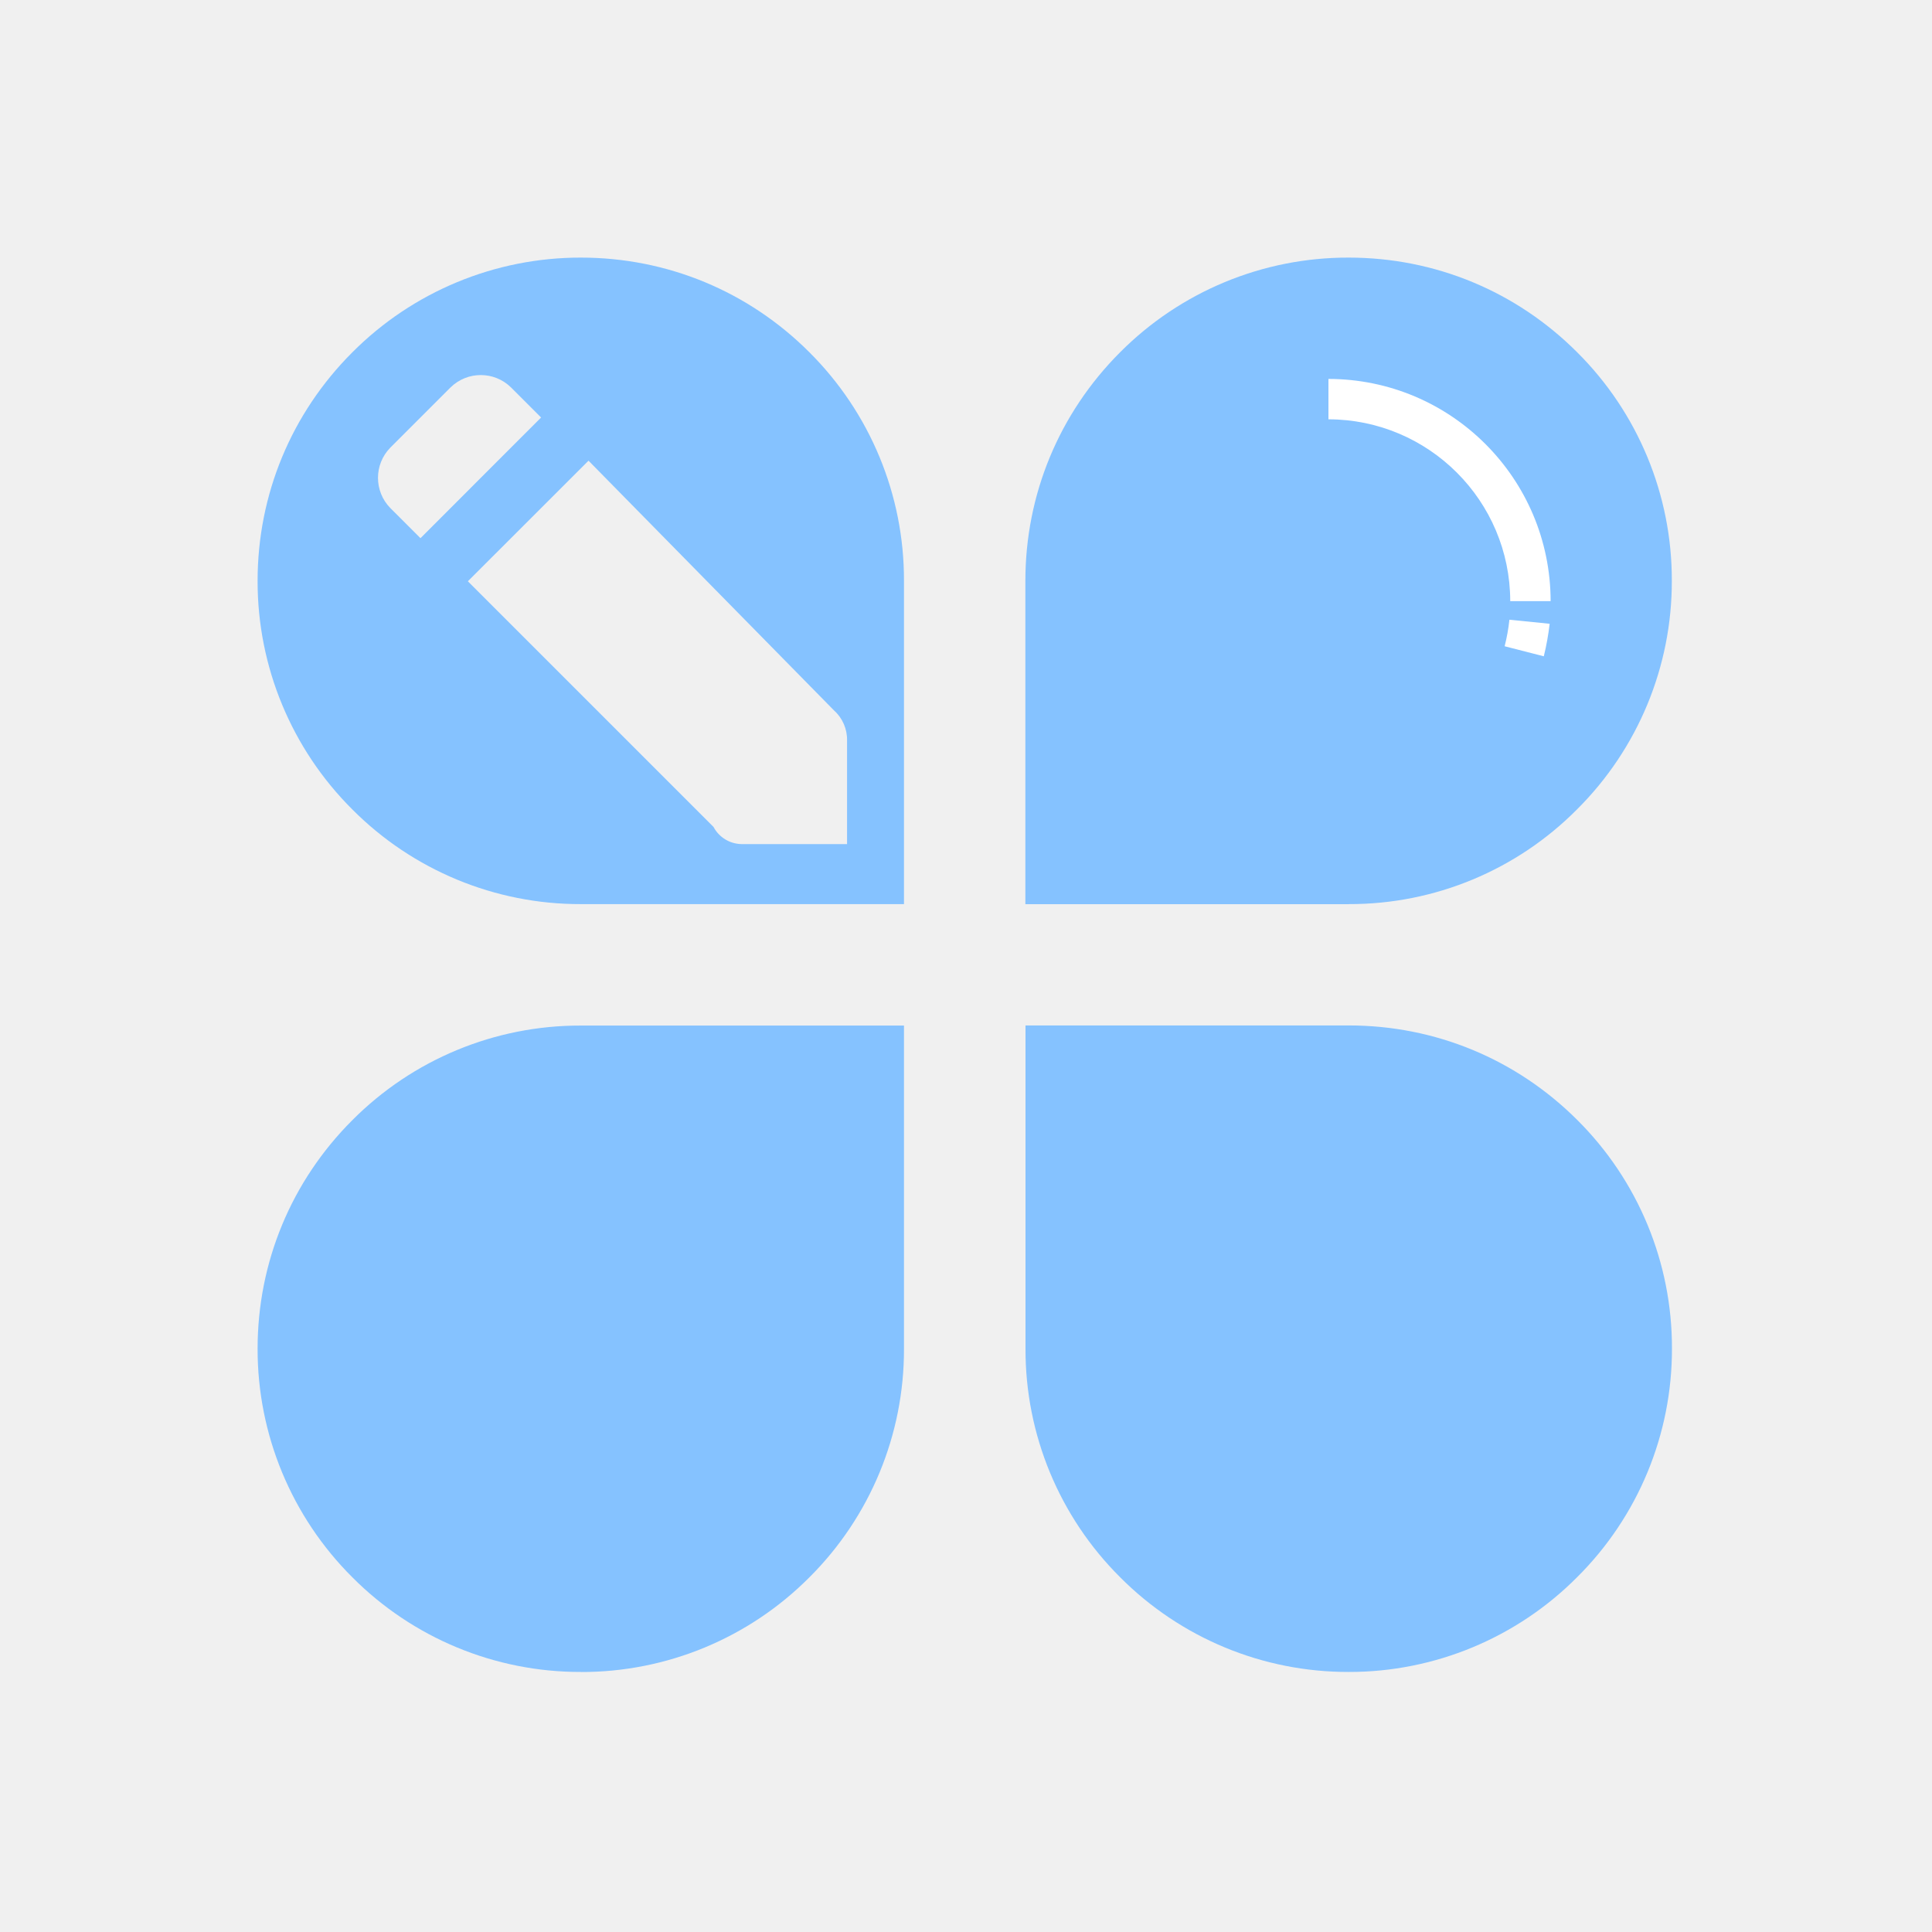
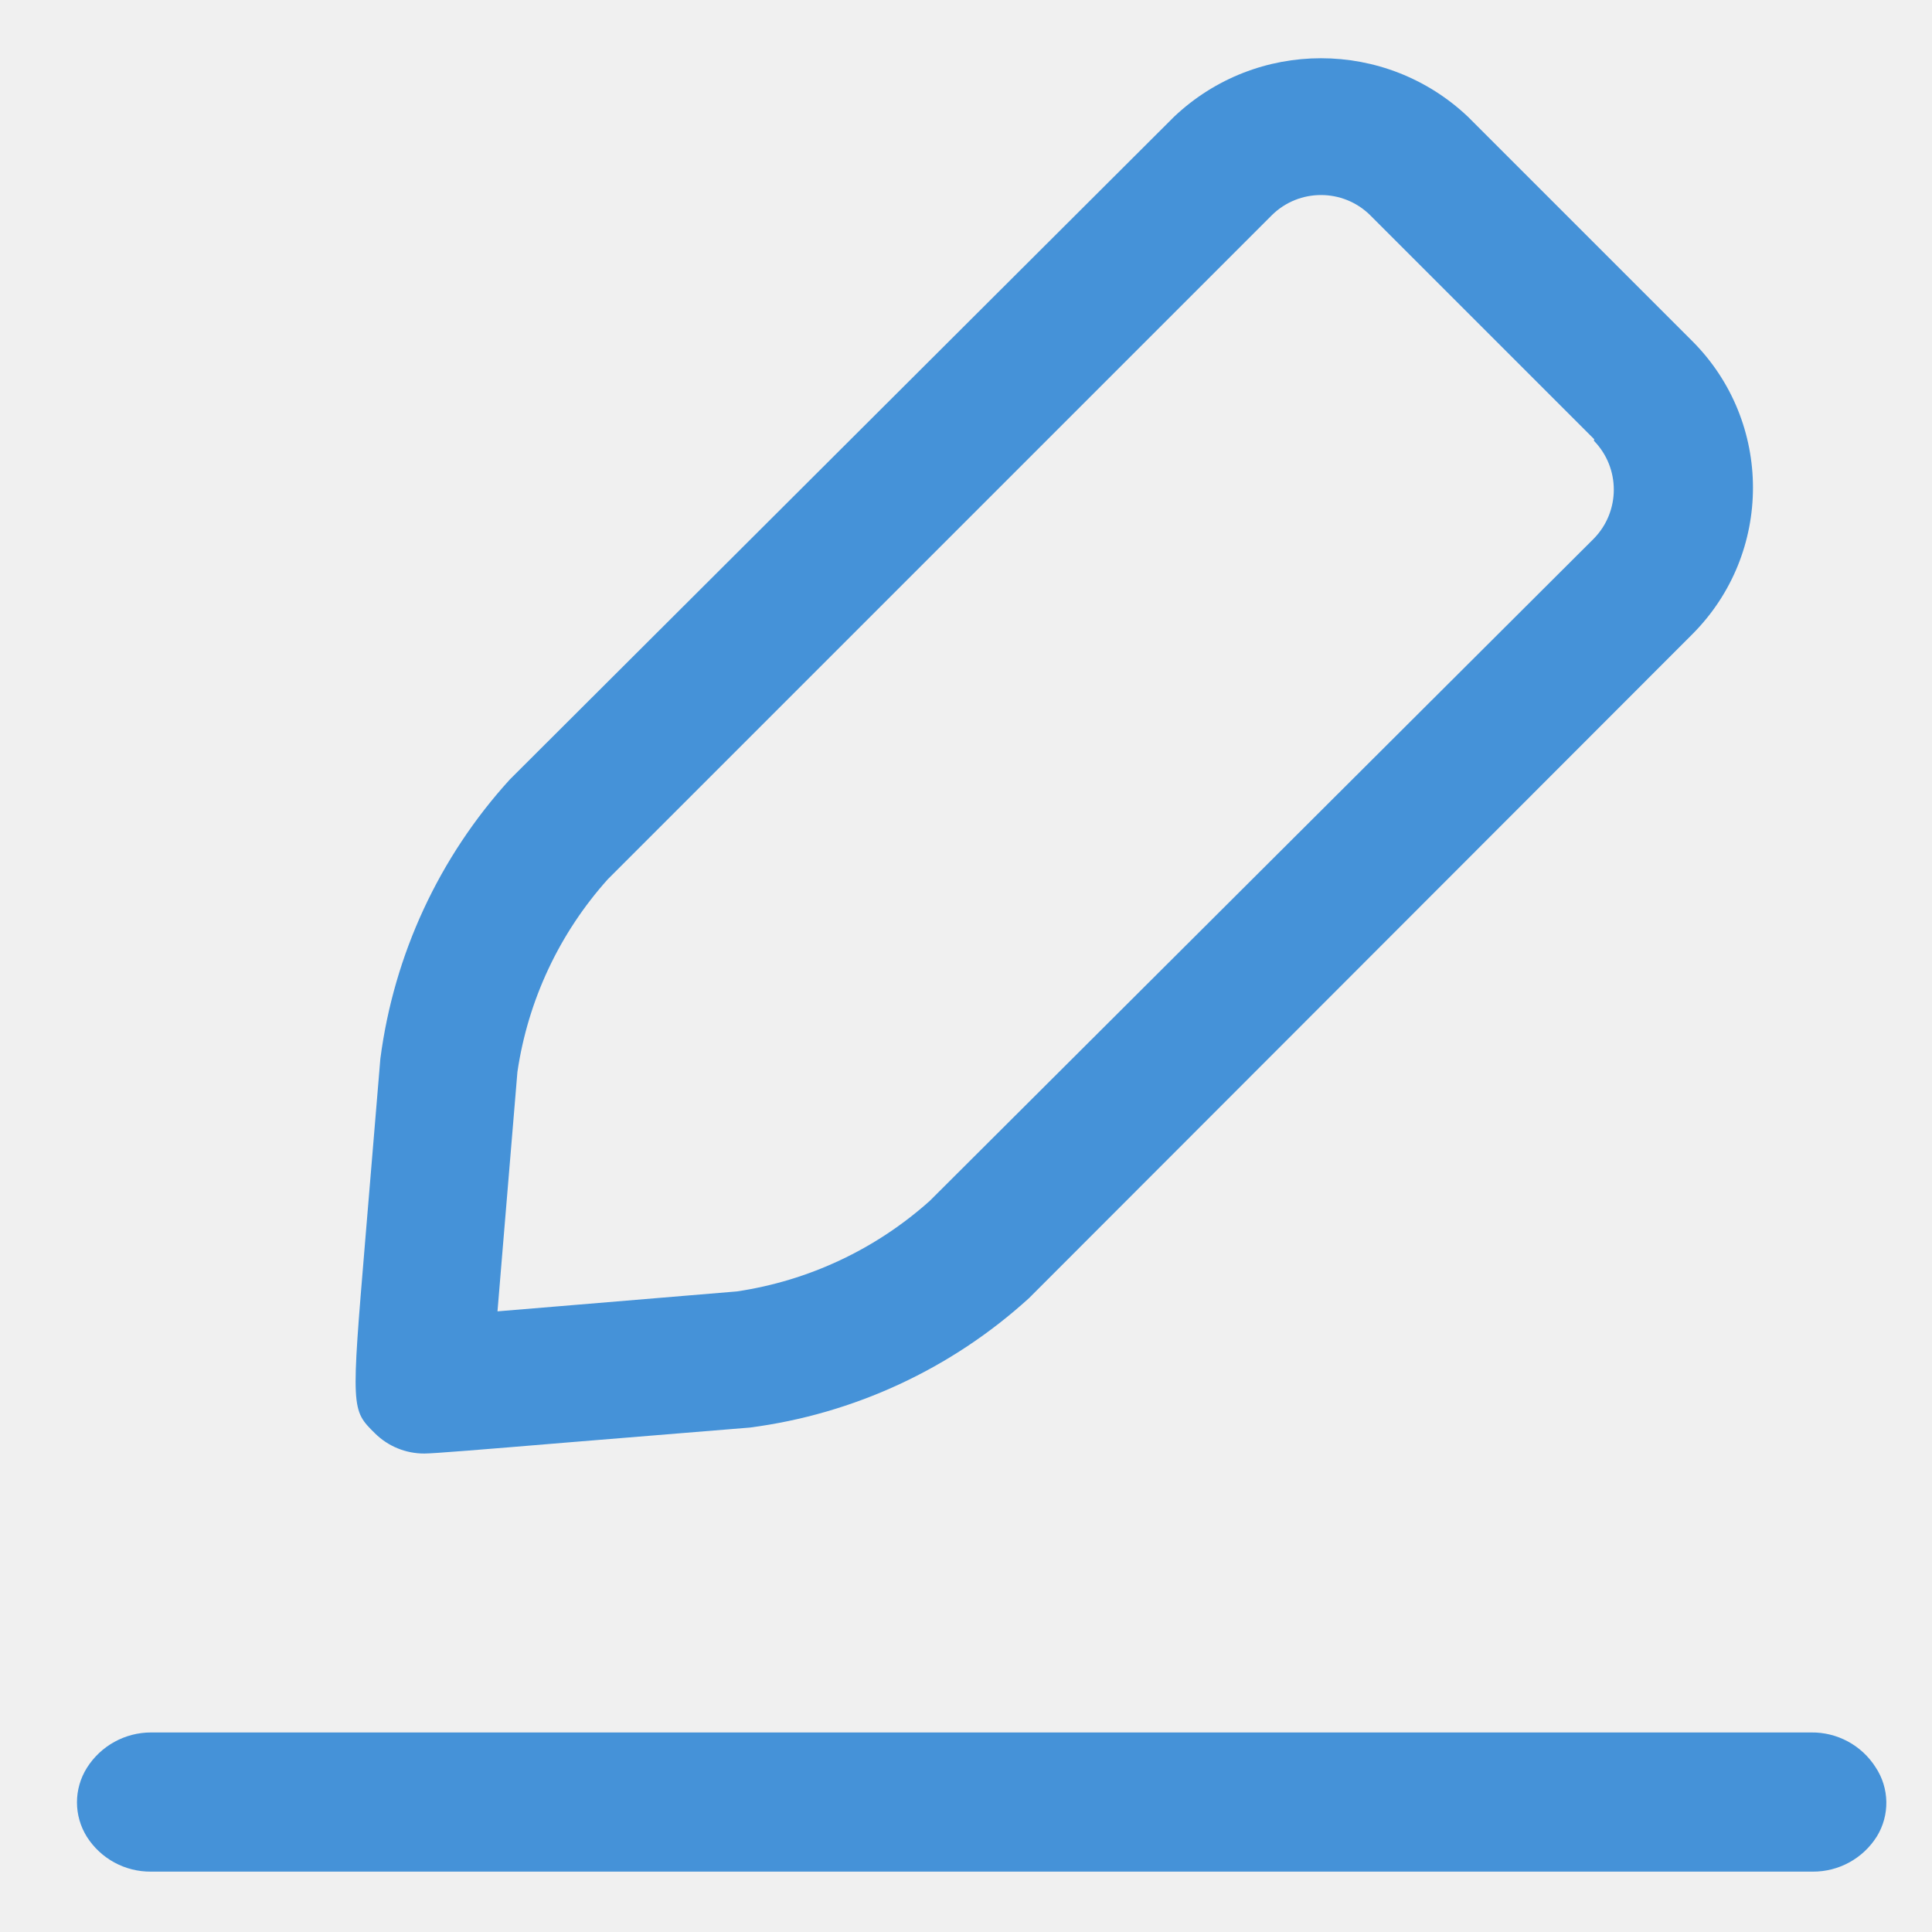
- <svg xmlns="http://www.w3.org/2000/svg" t="1703732149826" class="icon" viewBox="0 0 1024 1024" version="1.1" p-id="10780" width="128" height="128">
-   <path d="M307.883 136.533c45.739 0 88.815 17.852 121.105 50.176a170.325 170.325 0 0 1 50.142 121.071v171.418H307.883a170.223 170.223 0 0 1-121.139-50.176A170.462 170.462 0 0 1 136.533 307.883c0-45.739 17.852-88.781 50.176-121.105A170.598 170.598 0 0 1 307.883 136.533z m4.096 107.588L247.979 308.087l130.185 130.185a17.135 17.135 0 0 0 14.814 9.114h55.979v-54.818a20.787 20.787 0 0 0-6.861-15.974l-130.185-132.437zM238.831 205.312l-31.983 31.983a22.869 22.869 0 0 0 0 31.949l16.009 16.009 63.932-63.966-15.974-15.974a22.869 22.869 0 0 0-31.983 0zM714.82 479.232h-171.349V307.883c0-45.807 17.886-88.815 50.176-121.139A170.291 170.291 0 0 1 714.82 136.533c45.773 0 88.815 17.852 121.105 50.176a170.155 170.155 0 0 1 50.176 121.071 170.325 170.325 0 0 1-50.176 121.139 169.711 169.711 0 0 1-121.105 50.278z m-246.272 74.923H307.883a160.631 160.631 0 0 0 0 321.263c88.747 0 160.563-71.919 160.563-160.597v-160.666h0.102z" fill="#85C2FF" p-id="10781" />
-   <path d="M307.883 886.17a170.223 170.223 0 0 1-121.139-50.176A170.53 170.53 0 0 1 136.533 714.854c0-45.739 17.852-88.815 50.176-121.105a170.155 170.155 0 0 1 121.071-50.176h171.349v171.349a170.223 170.223 0 0 1-50.176 121.139 170.223 170.223 0 0 1-121.071 50.142z m406.938 0a170.223 170.223 0 0 1-121.105-50.176 170.155 170.155 0 0 1-50.176-121.105v-171.383h171.349c45.807 0 88.815 17.852 121.139 50.142a170.155 170.155 0 0 1 50.142 121.105 170.223 170.223 0 0 1-50.176 121.105 170.325 170.325 0 0 1-121.173 50.313z" fill="#85C2FF" p-id="10782" />
-   <path d="M821.862 318.601h-21.402a96.529 96.529 0 0 0-96.358-96.358v-21.402a117.897 117.897 0 0 1 117.76 117.76z" fill="#FFFFFF" p-id="10783" />
-   <path d="M811.281 329.557c-0.649 5.359-1.843 10.581-3.413 15.633" fill="#000000" p-id="10784" />
-   <path d="M818.244 347.853l-20.753-5.325a100.011 100.011 0 0 0 2.526-14.063l21.333 2.15c-0.683 5.837-1.707 11.605-3.106 17.237z" fill="#FFFFFF" p-id="10785" />
+ <svg xmlns="http://www.w3.org/2000/svg" t="1703780712092" class="icon" viewBox="0 0 1024 1024" version="1.1" p-id="13816" width="128" height="128">
+   <path d="M994.72 973.44A39.84 39.84 0 0 1 960.8 992H80a39.84 39.84 0 0 1-33.92-18.4 34.4 34.4 0 0 1 0-36.64A40.16 40.16 0 0 1 80 918.24h880a39.84 39.84 0 0 1 34.08 18.4 34.08 34.08 0 0 1 0.64 36.8zM545.44 688a272 272 0 0 1-148 68.64l-96 7.84c-46.24 3.84-71.68 5.92-76.48 5.92a36.96 36.96 0 0 1-26.24-10.72c-12.64-12.48-12.64-12.48-5.12-102.56l8-96a272 272 0 0 1 68.64-148l352-351.2a113.28 113.28 0 0 1 155.84 0l118.88 118.88a109.92 109.92 0 0 1 0 155.36z m299.52-455.2l-118.88-118.88a37.12 37.12 0 0 0-51.84 0l-352 352a195.52 195.52 0 0 0-48 102.24l-8 96-2.56 30.88 30.88-2.56 96-8a196.64 196.64 0 0 0 102.24-48l352-351.04a37.12 37.12 0 0 0 0-51.84z" fill="#4592D8" p-id="13817" />
</svg>
